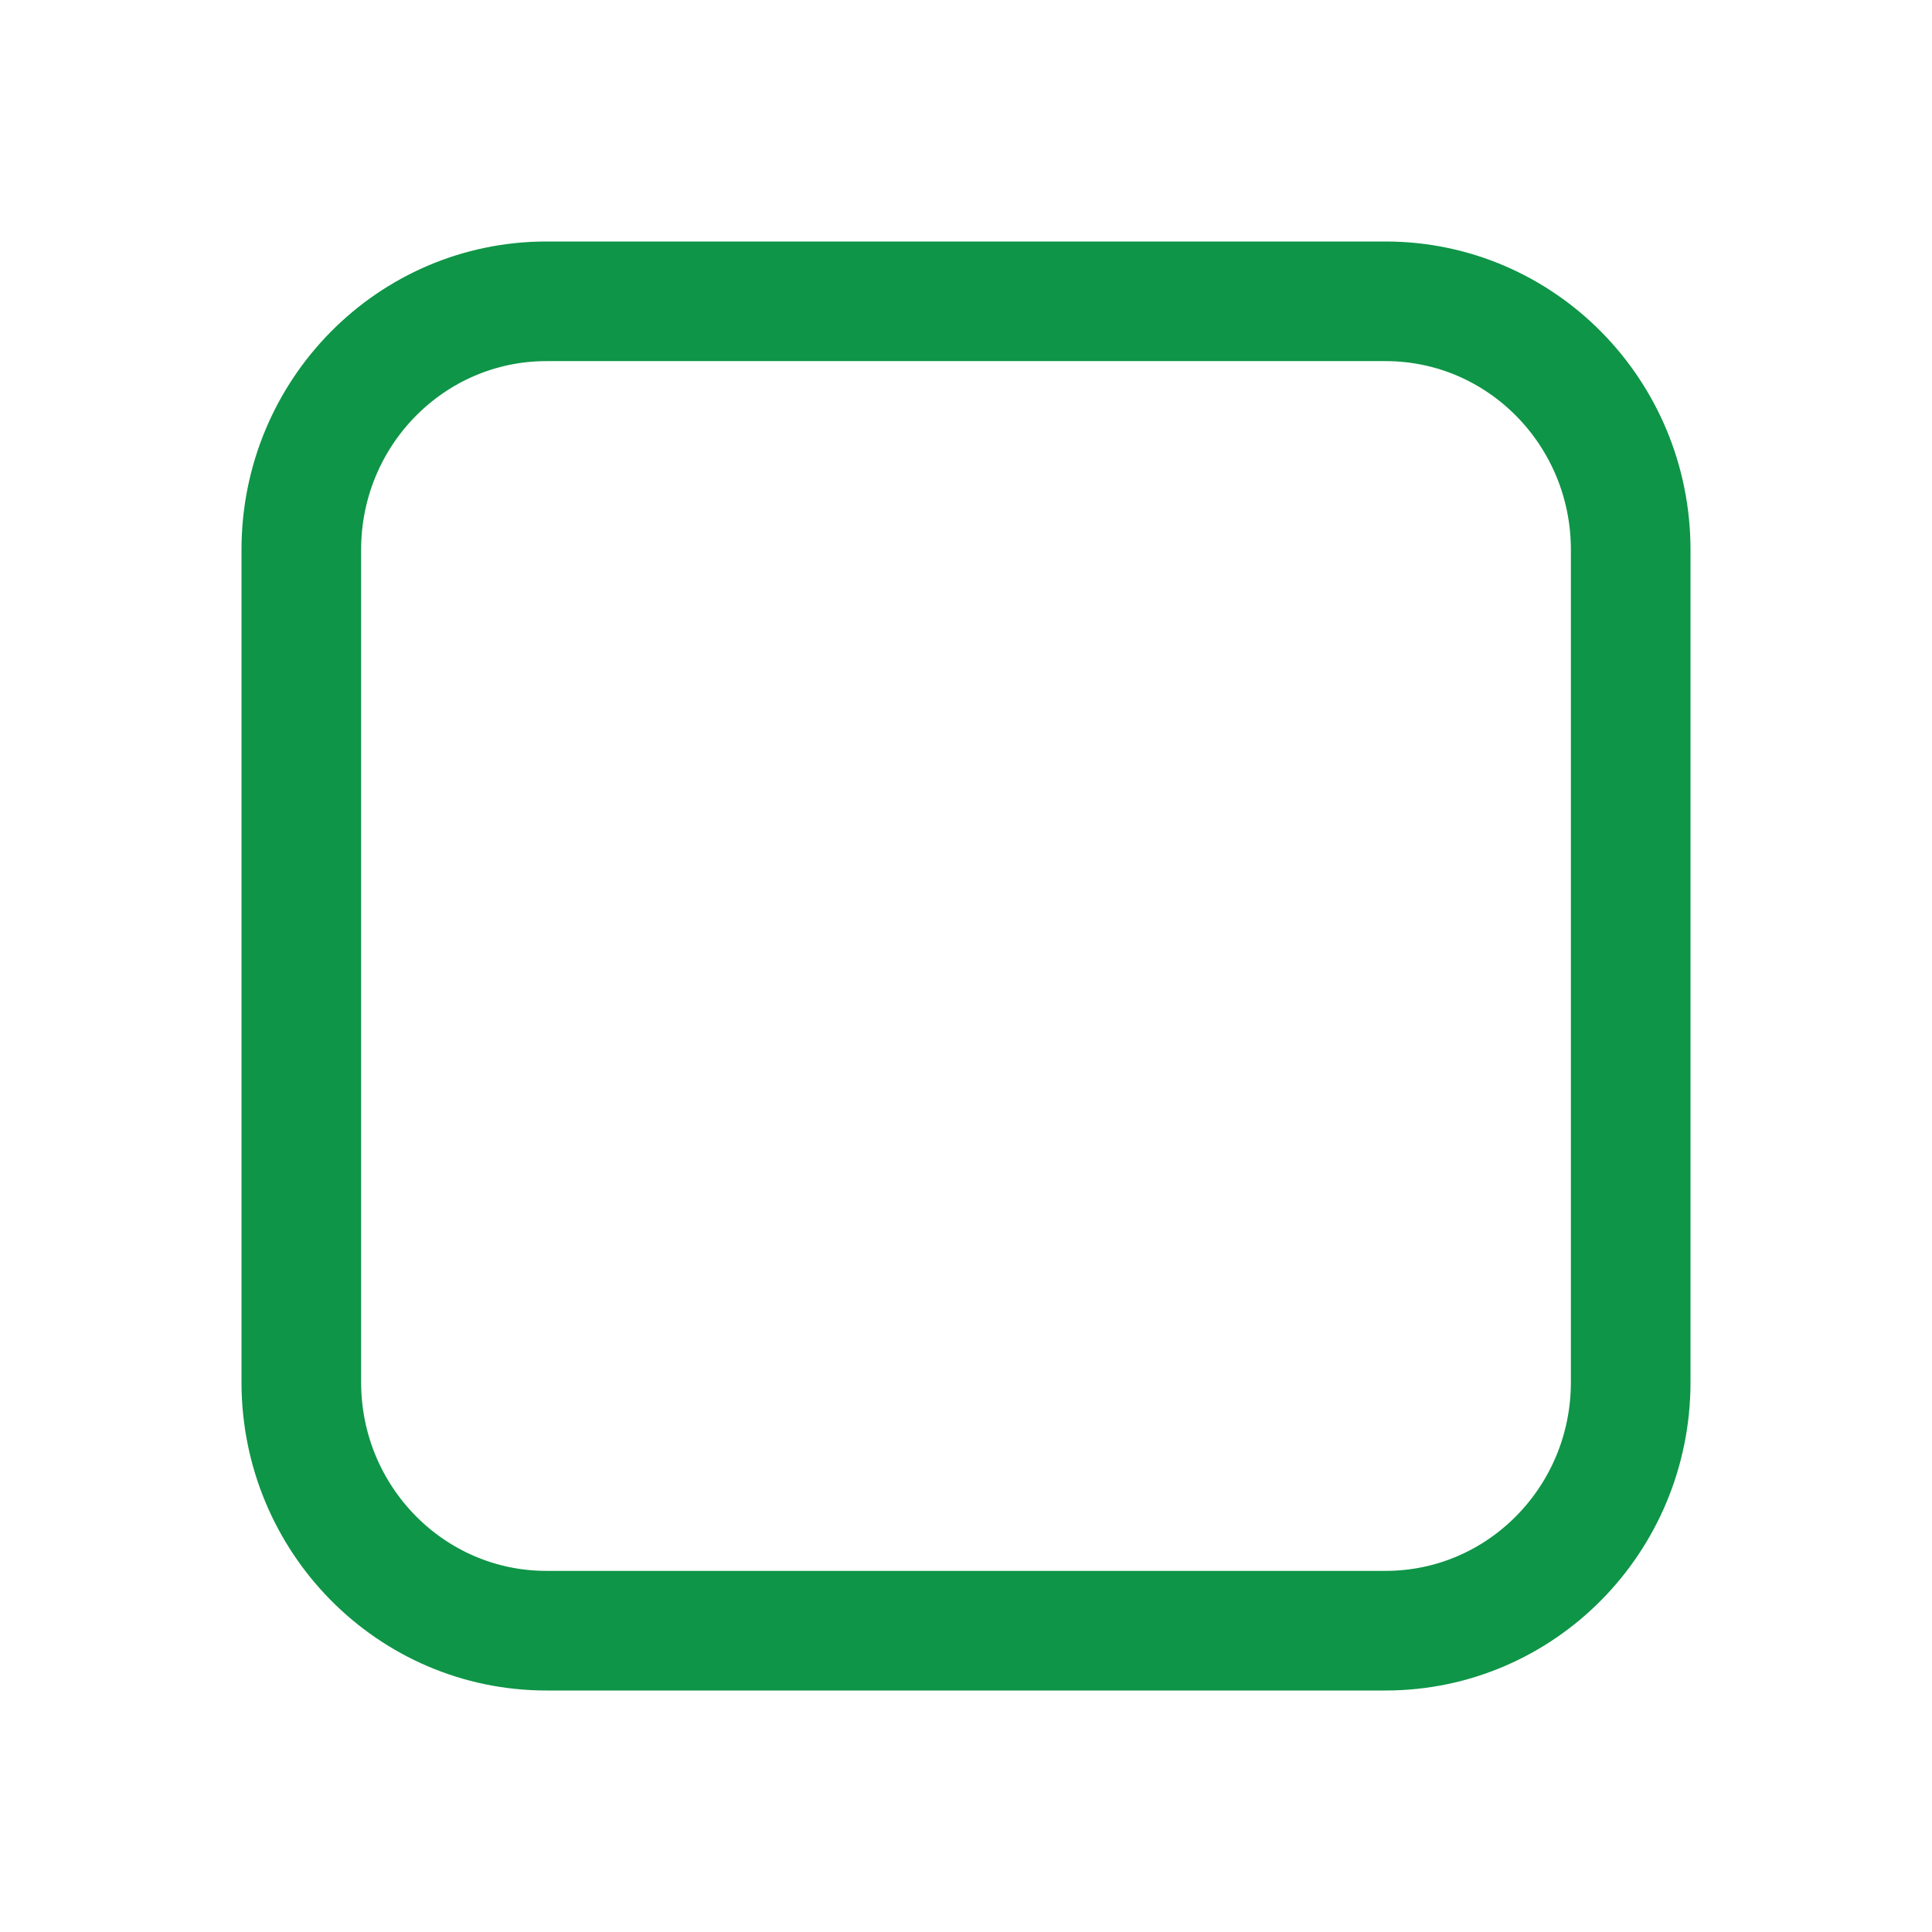
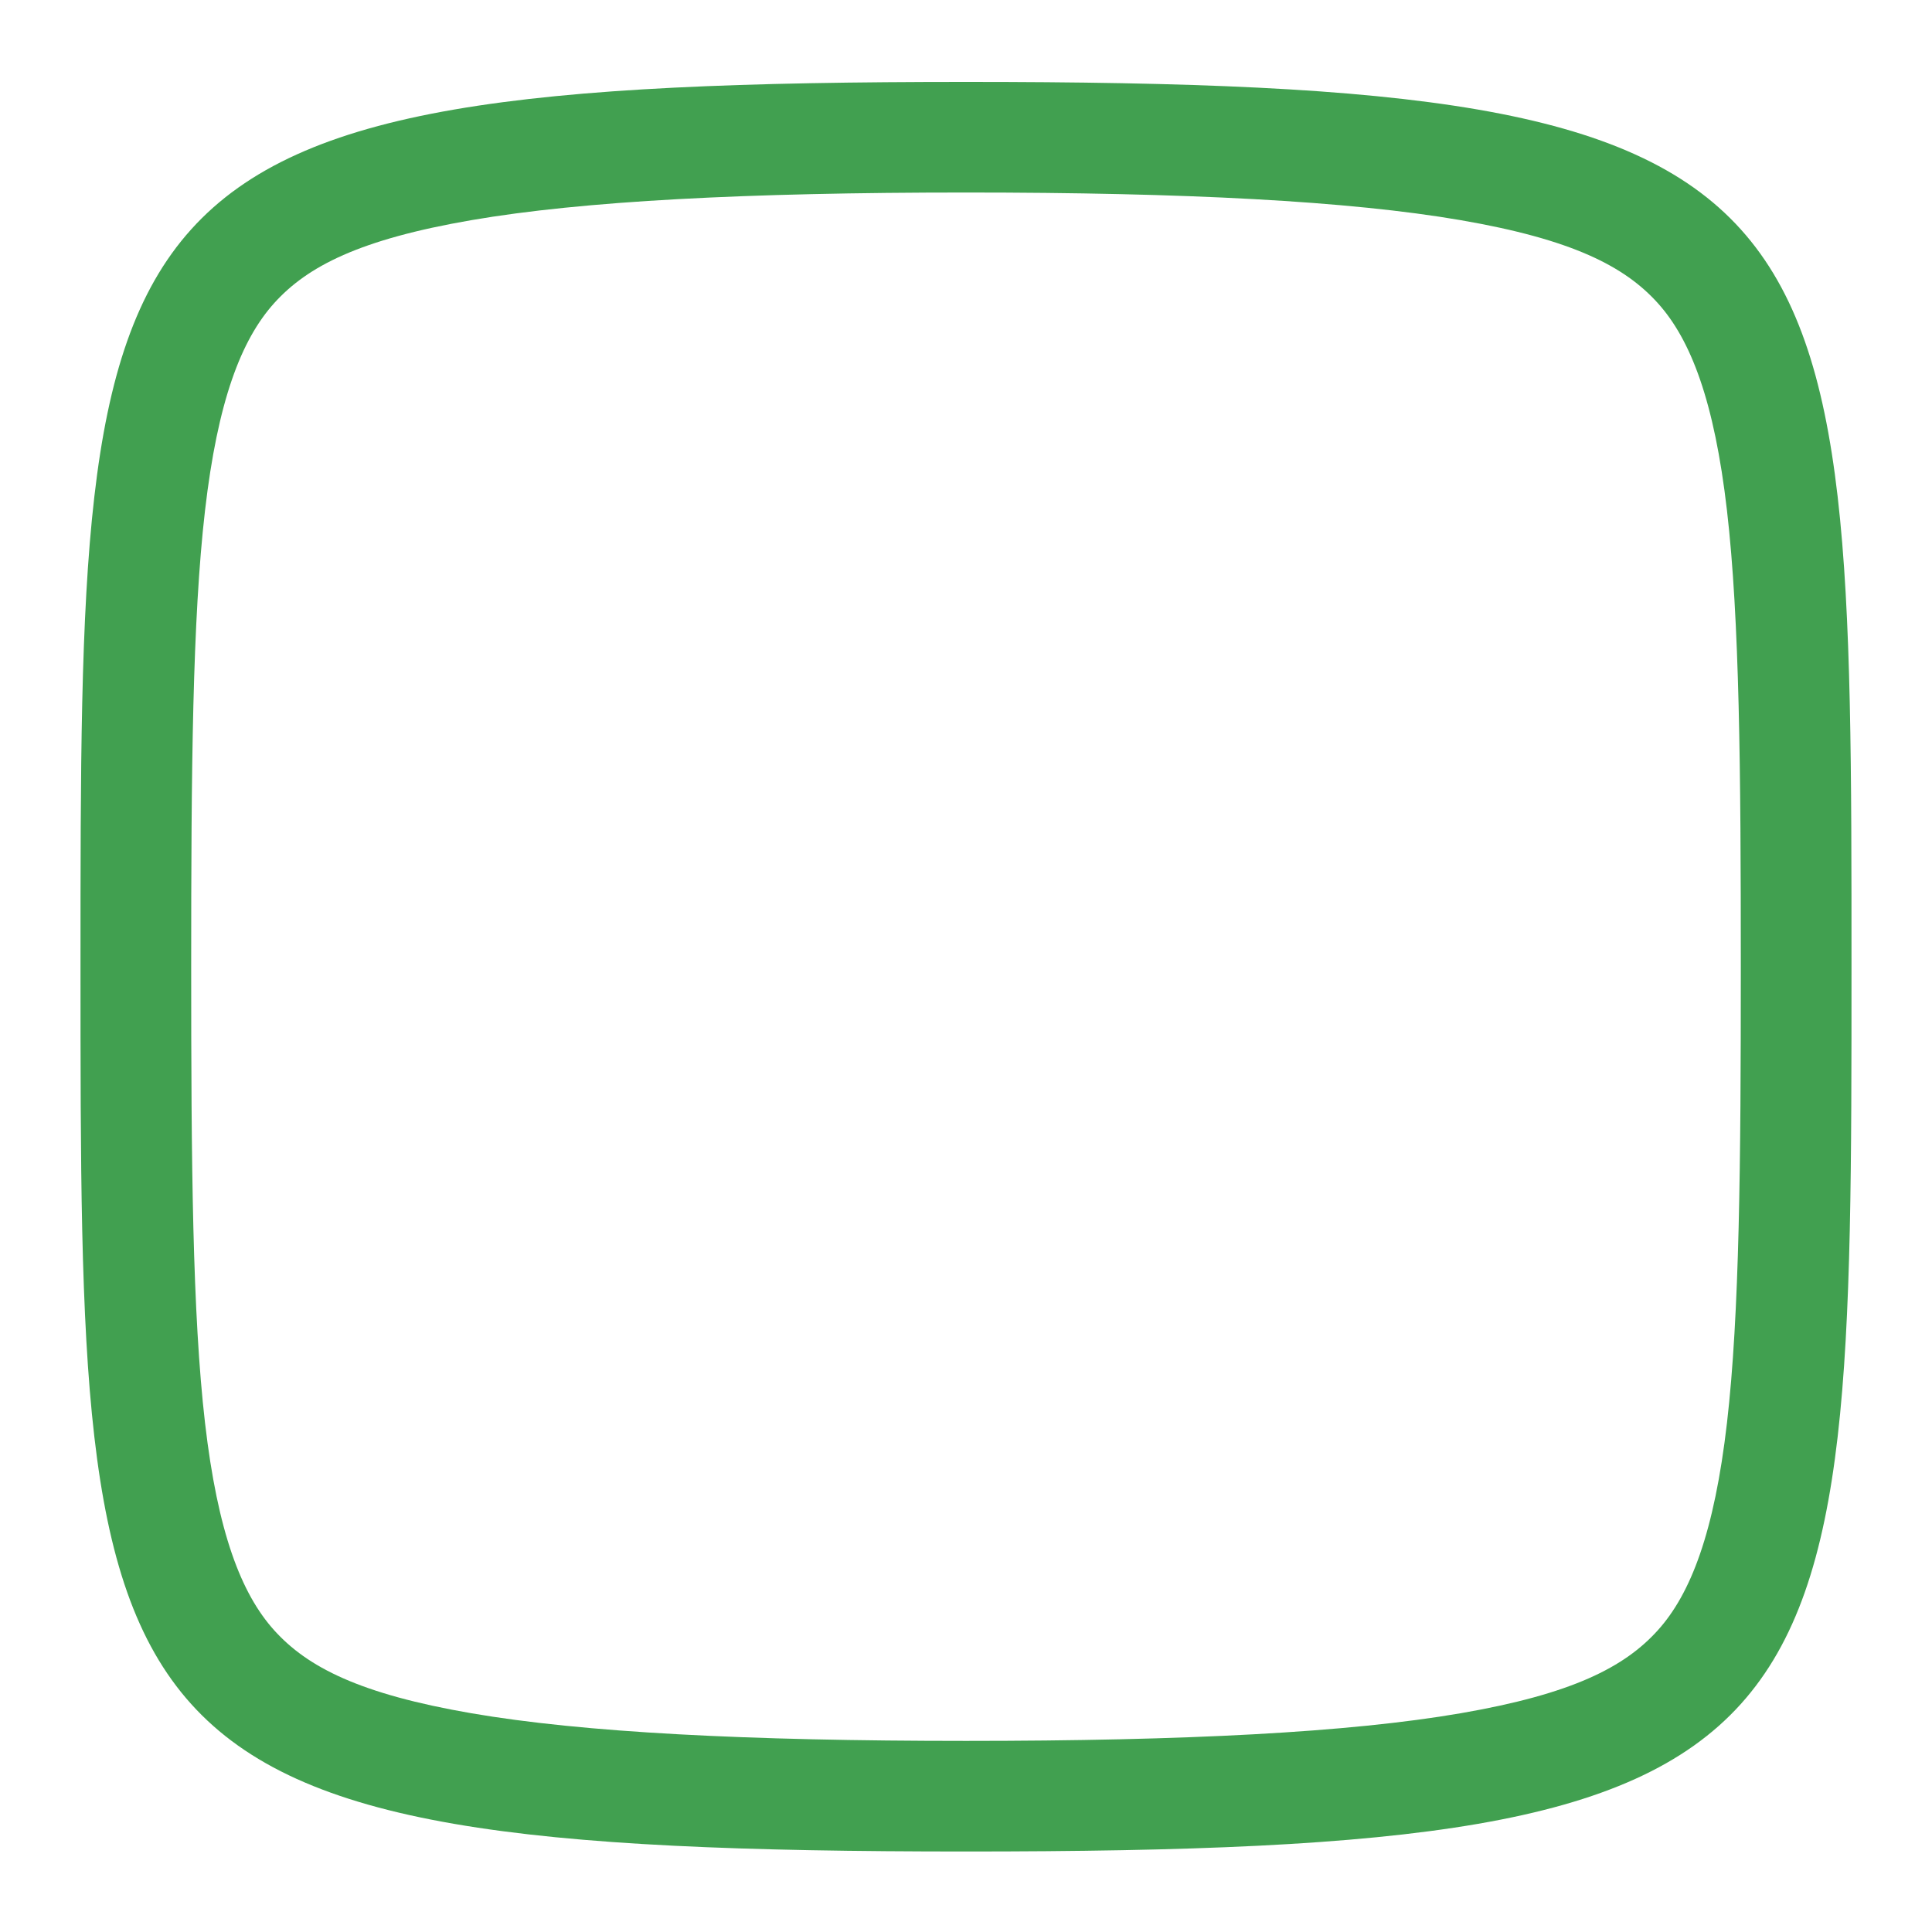
<svg xmlns="http://www.w3.org/2000/svg" xmlns:ns1="http://www.openswatchbook.org/uri/2009/osb" width="24" height="24" viewBox="0 0 24 24" fill="#FF4081" version="1.1" id="svg4">
  <defs id="defs8">
    <linearGradient id="dark_fg_color-9" ns1:paint="solid">
      <stop style="stop-color:#ffffff;stop-opacity:1;" offset="0" id="stop7036" />
    </linearGradient>
    <linearGradient id="primary_color-3" ns1:paint="solid">
      <stop style="stop-color:#e95420;stop-opacity:1;" offset="0" id="stop5679" />
    </linearGradient>
+     <linearGradient id="linearGradient4132">
+       <stop id="stop4134" offset="0" style="stop-color:#f5f5f5;stop-opacity:1;" />
+       <stop id="stop4136" offset="1" style="stop-color:#ffffff;stop-opacity:1;" />
+     </linearGradient>
  </defs>
-   <g transform="matrix(1.375,0,0,1.375,-22.375,0.5019989)" style="display:inline;opacity:1" id="checkbox-hover-dark">
-     <g id="sdsd-0-1-2">
-       <g id="scdsdcd-0-4-0" transform="translate(0,-30)">
-         <g style="display:inline" id="g15812-6-6-1-4-4-6" transform="matrix(0.9295198,0,0,0.9291437,-156.7507,-212.9618)">
-           <g transform="matrix(0.5089163,0,0,0.5173982,161.7932,197.5643)" id="g5489-2-9-6-8-8-9-7-1" style="display:inline">
-             <g id="g5428-8-1-4-0-0-65-8-5" />
-           </g>
-         </g>
-         <rect y="30.362" x="17" height="16" width="16" id="rect13523-4-0-5" style="color:#000000;display:inline;overflow:visible;visibility:visible;fill:none;stroke:none;stroke-width:2;marker:none;enable-background:accumulate" />
-         <g id="g5400-2-47-4" />
-       </g>
-     </g>
+   <g transform="matrix(1.375,0,0,1.373899,-751.125,-204.2086)" id="checkbox-hover">
+     <path style="fill:none;fill-opacity:1;stroke:none" d="m 555,149.362 c 8,0 8,0.889 8,8 0,7.111 0,8 -8,8 -8,0 -8,-0.889 -8,-8 0,-7.111 0,-8 8,-8 z" id="path4140-9" />
+     <path id="path4142-4" d="m 555,149.375 c -8,0 -8,0.889 -8,8 0,7.111 0,8 8,8 8,0 8,-0.889 8,-8 0,-7.111 0,-8 -8,-8 z m 0,1 c 1.981,0 3.459,0.076 4.469,0.25 1.009,0.174 1.481,0.417 1.781,0.75 0.3,0.333 0.511,0.889 0.625,1.875 0.114,0.986 0.125,2.347 0.125,4.125 0,1.778 -0.011,3.139 -0.125,4.125 -0.114,0.986 -0.325,1.542 -0.625,1.875 -0.3,0.333 -0.772,0.576 -1.781,0.75 -1.009,0.174 -2.487,0.25 -4.469,0.25 -1.981,0 -3.459,-0.076 -4.469,-0.25 -1.009,-0.174 -1.481,-0.417 -1.781,-0.75 -0.3,-0.333 -0.511,-0.889 -0.625,-1.875 -0.114,-0.986 -0.125,-2.347 -0.125,-4.125 0,-1.778 0.011,-3.139 0.125,-4.125 0.114,-0.986 0.325,-1.542 0.625,-1.875 0.3,-0.333 0.772,-0.576 1.781,-0.75 1.009,-0.174 2.487,-0.25 4.469,-0.25 z" style="fill:#41a050;fill-opacity:1;stroke:none" />
  </g>
-   <rect ry="3.086" style="color:#000000;display:inline;overflow:visible;visibility:visible;fill:none;fill-opacity:1;stroke:#0e9547;stroke-width:1.486;stroke-linecap:butt;stroke-linejoin:round;stroke-miterlimit:4;stroke-dasharray:none;stroke-dashoffset:0;stroke-opacity:1;marker:none;enable-background:accumulate" id="checkbox-hover" width="16.514" height="16.514" x="3.743" y="3.743" rx="3.045" />
</svg>
